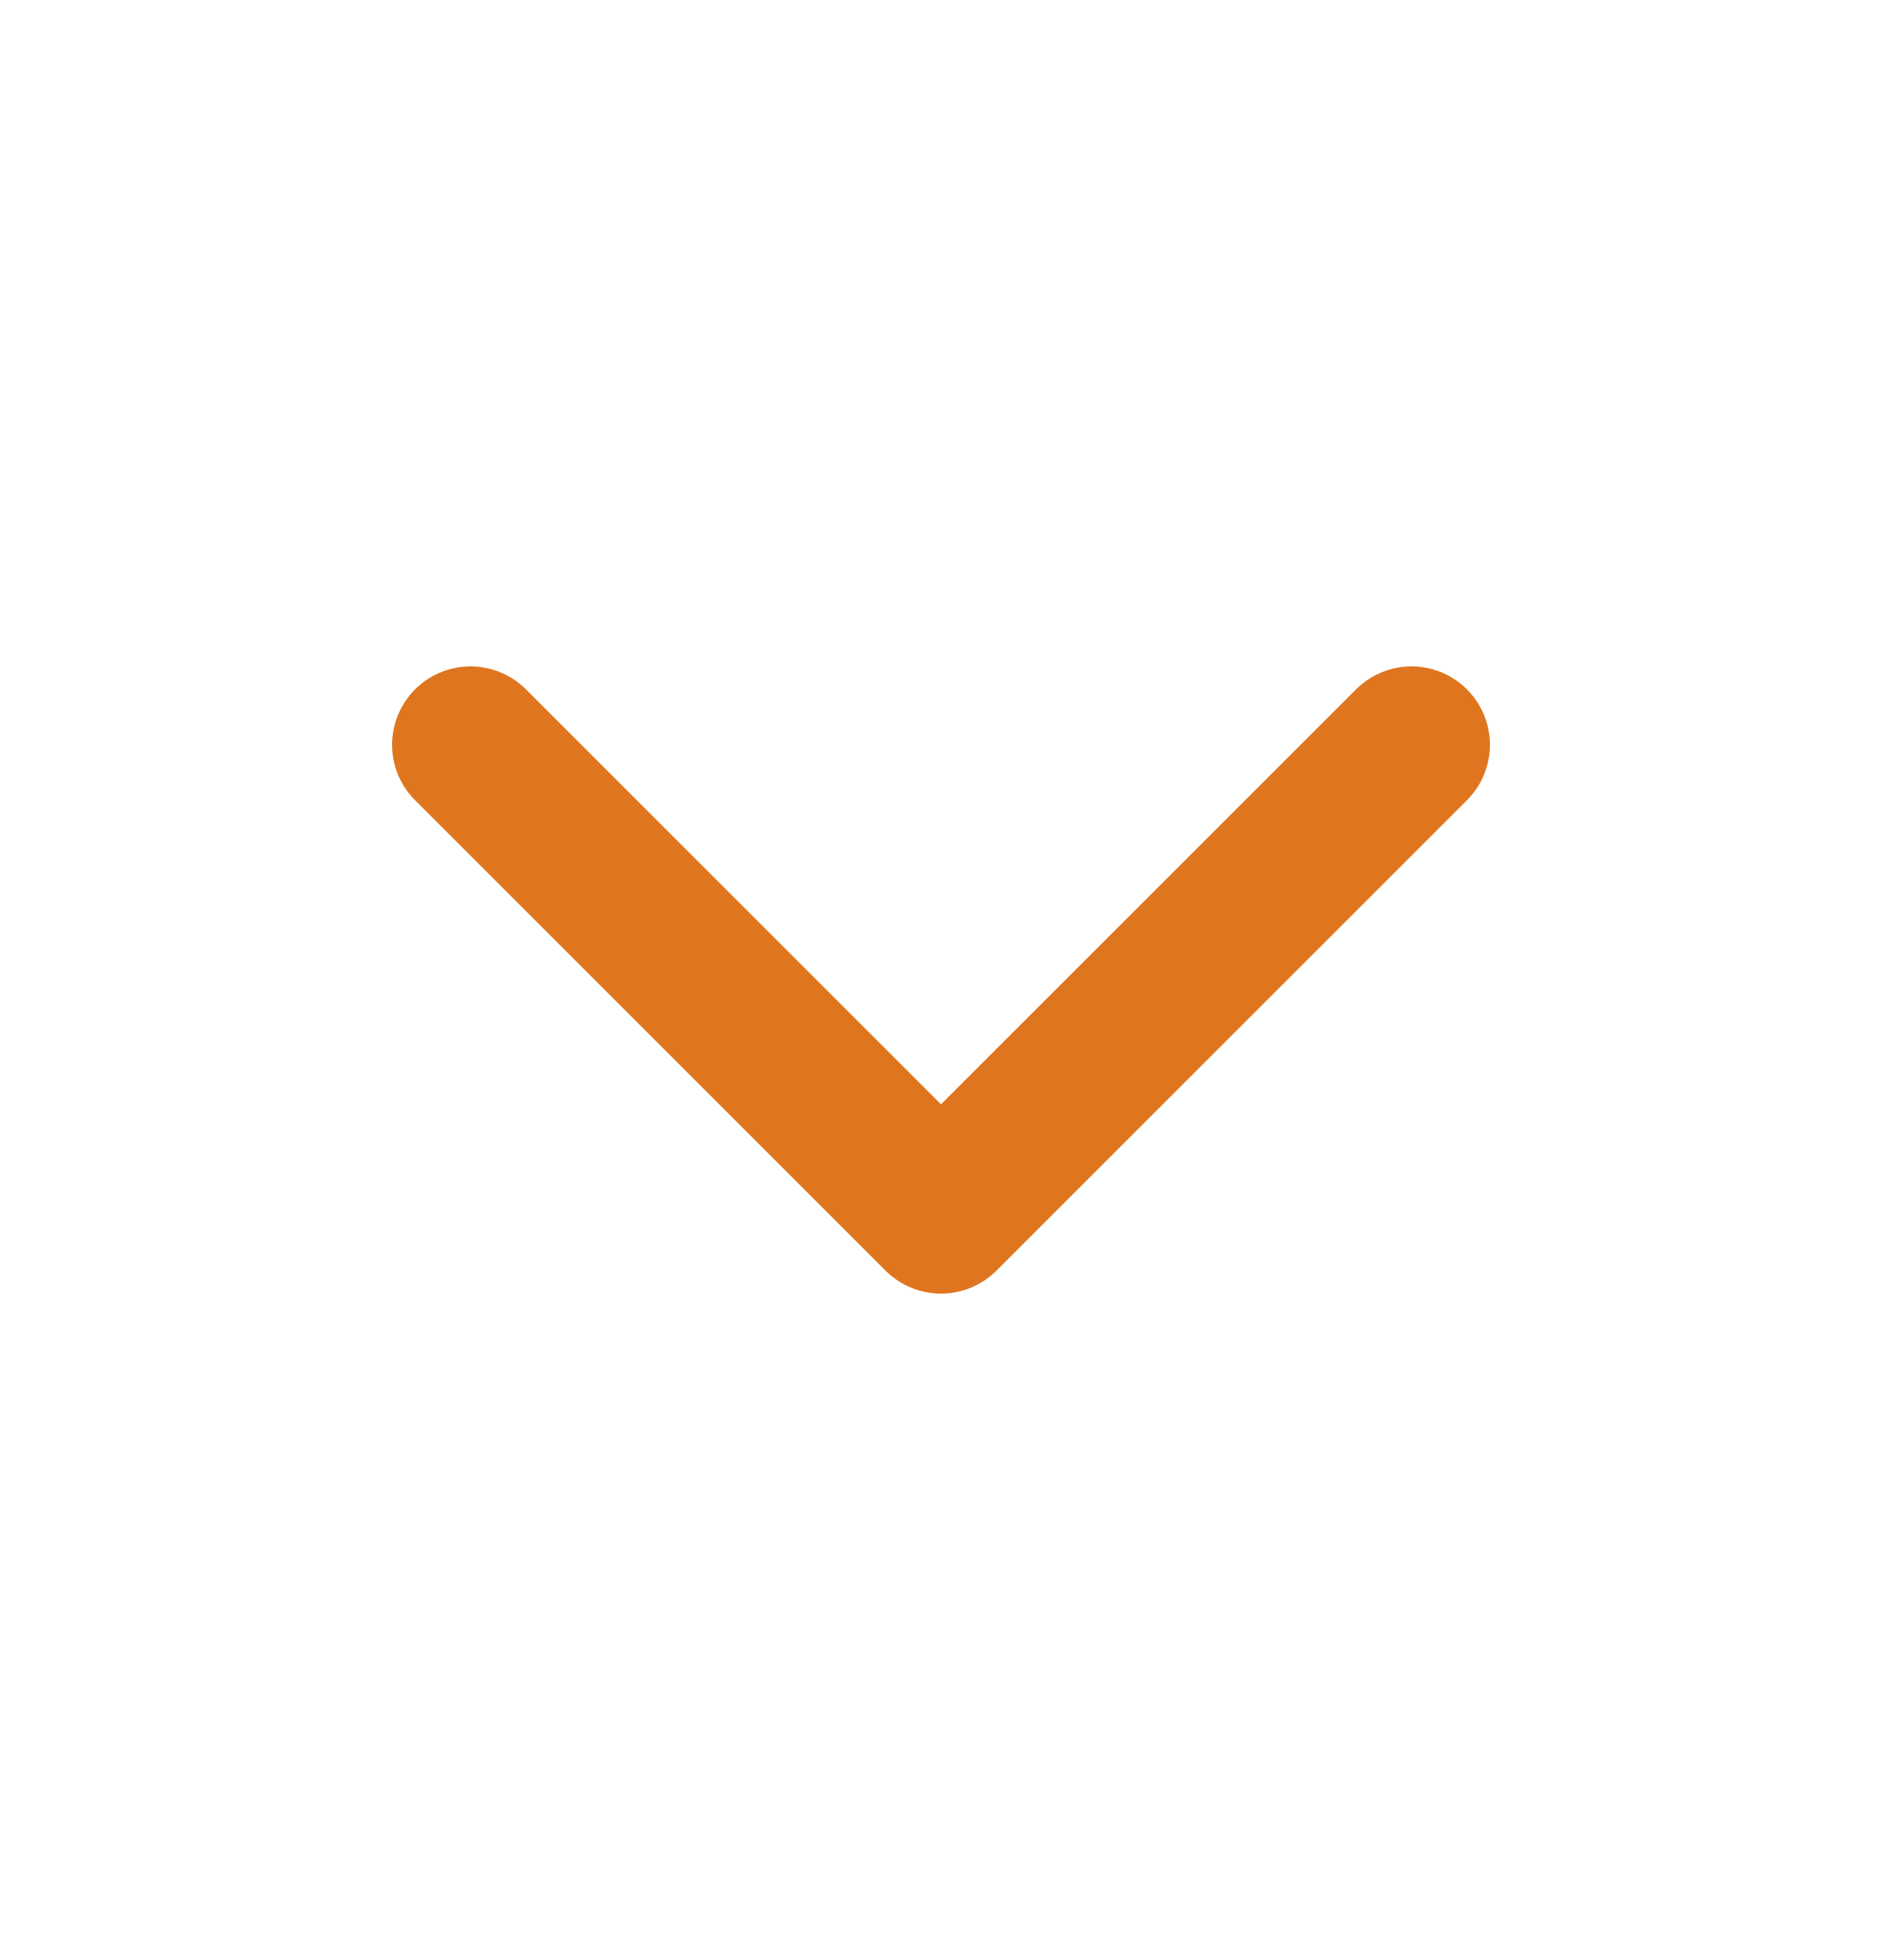
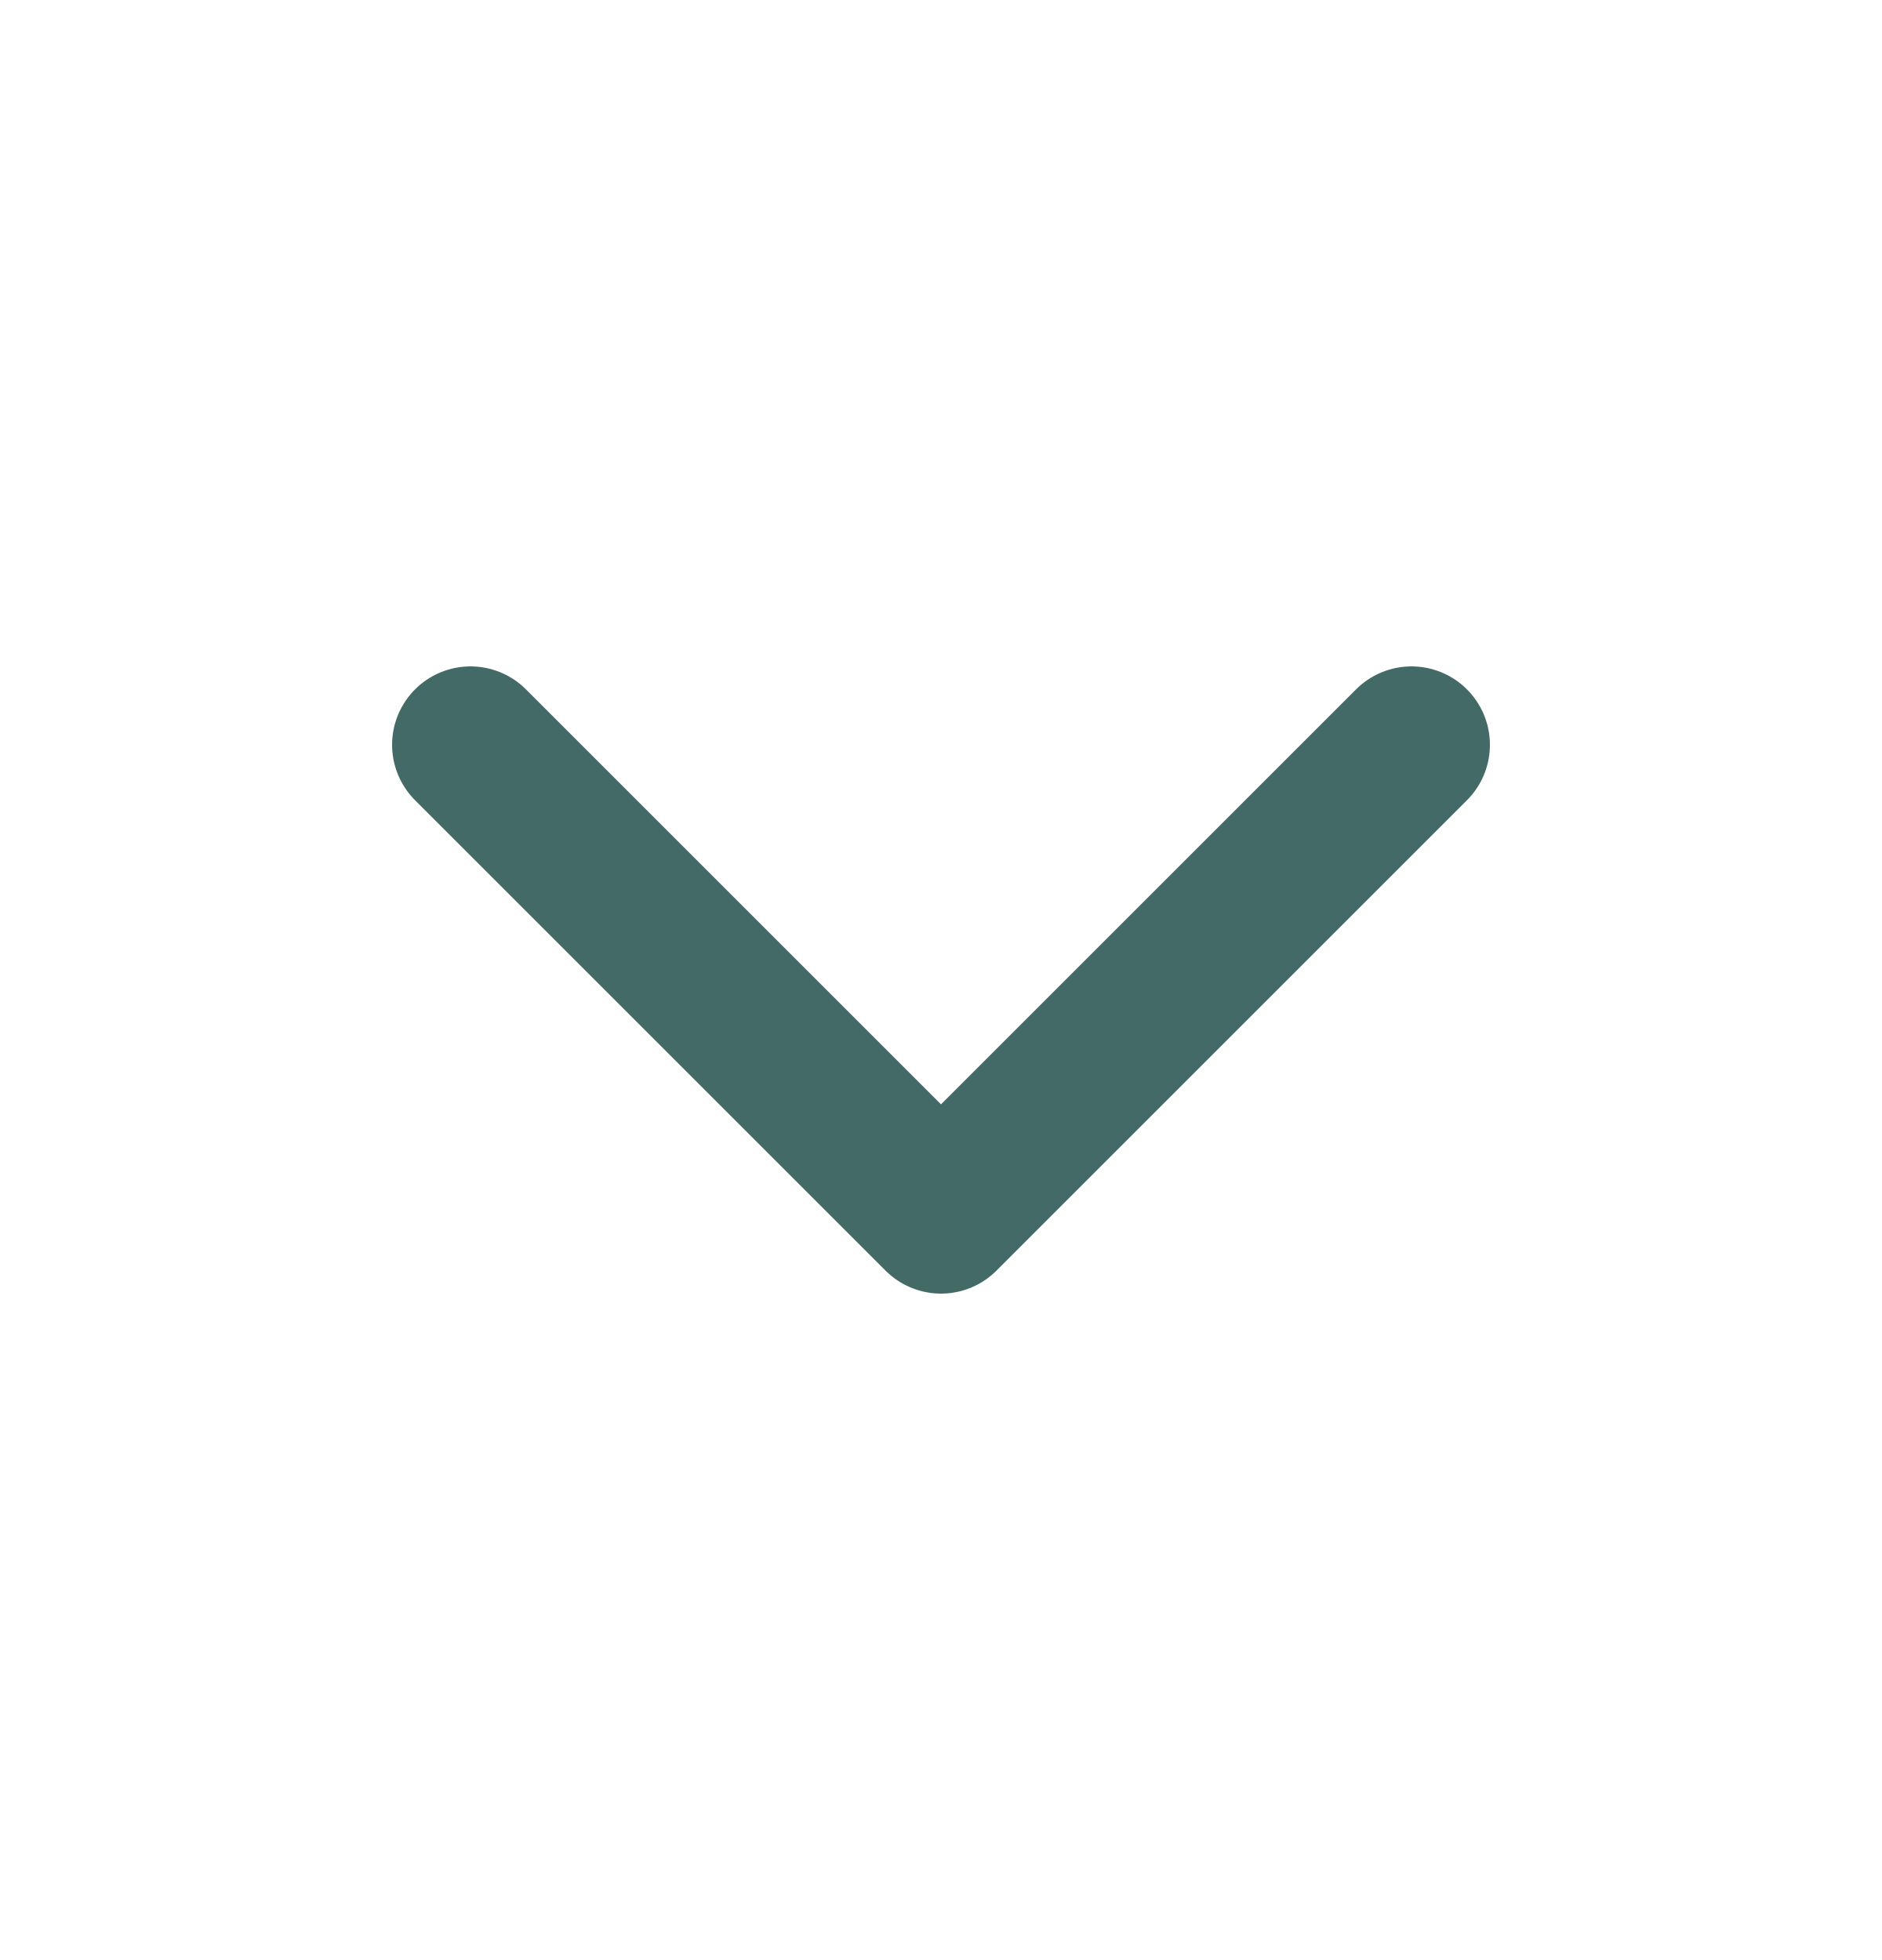
<svg xmlns="http://www.w3.org/2000/svg" width="24" height="25" viewBox="0 0 24 25" fill="none">
-   <path d="M6 9.5L12 15.5L18 9.5" stroke="#DF761F" stroke-width="2" stroke-linecap="round" stroke-linejoin="round" />
+   <path d="M6 9.5L12 15.5L18 9.5" stroke="#446A68" stroke-width="2" stroke-linecap="round" stroke-linejoin="round" />
</svg>
